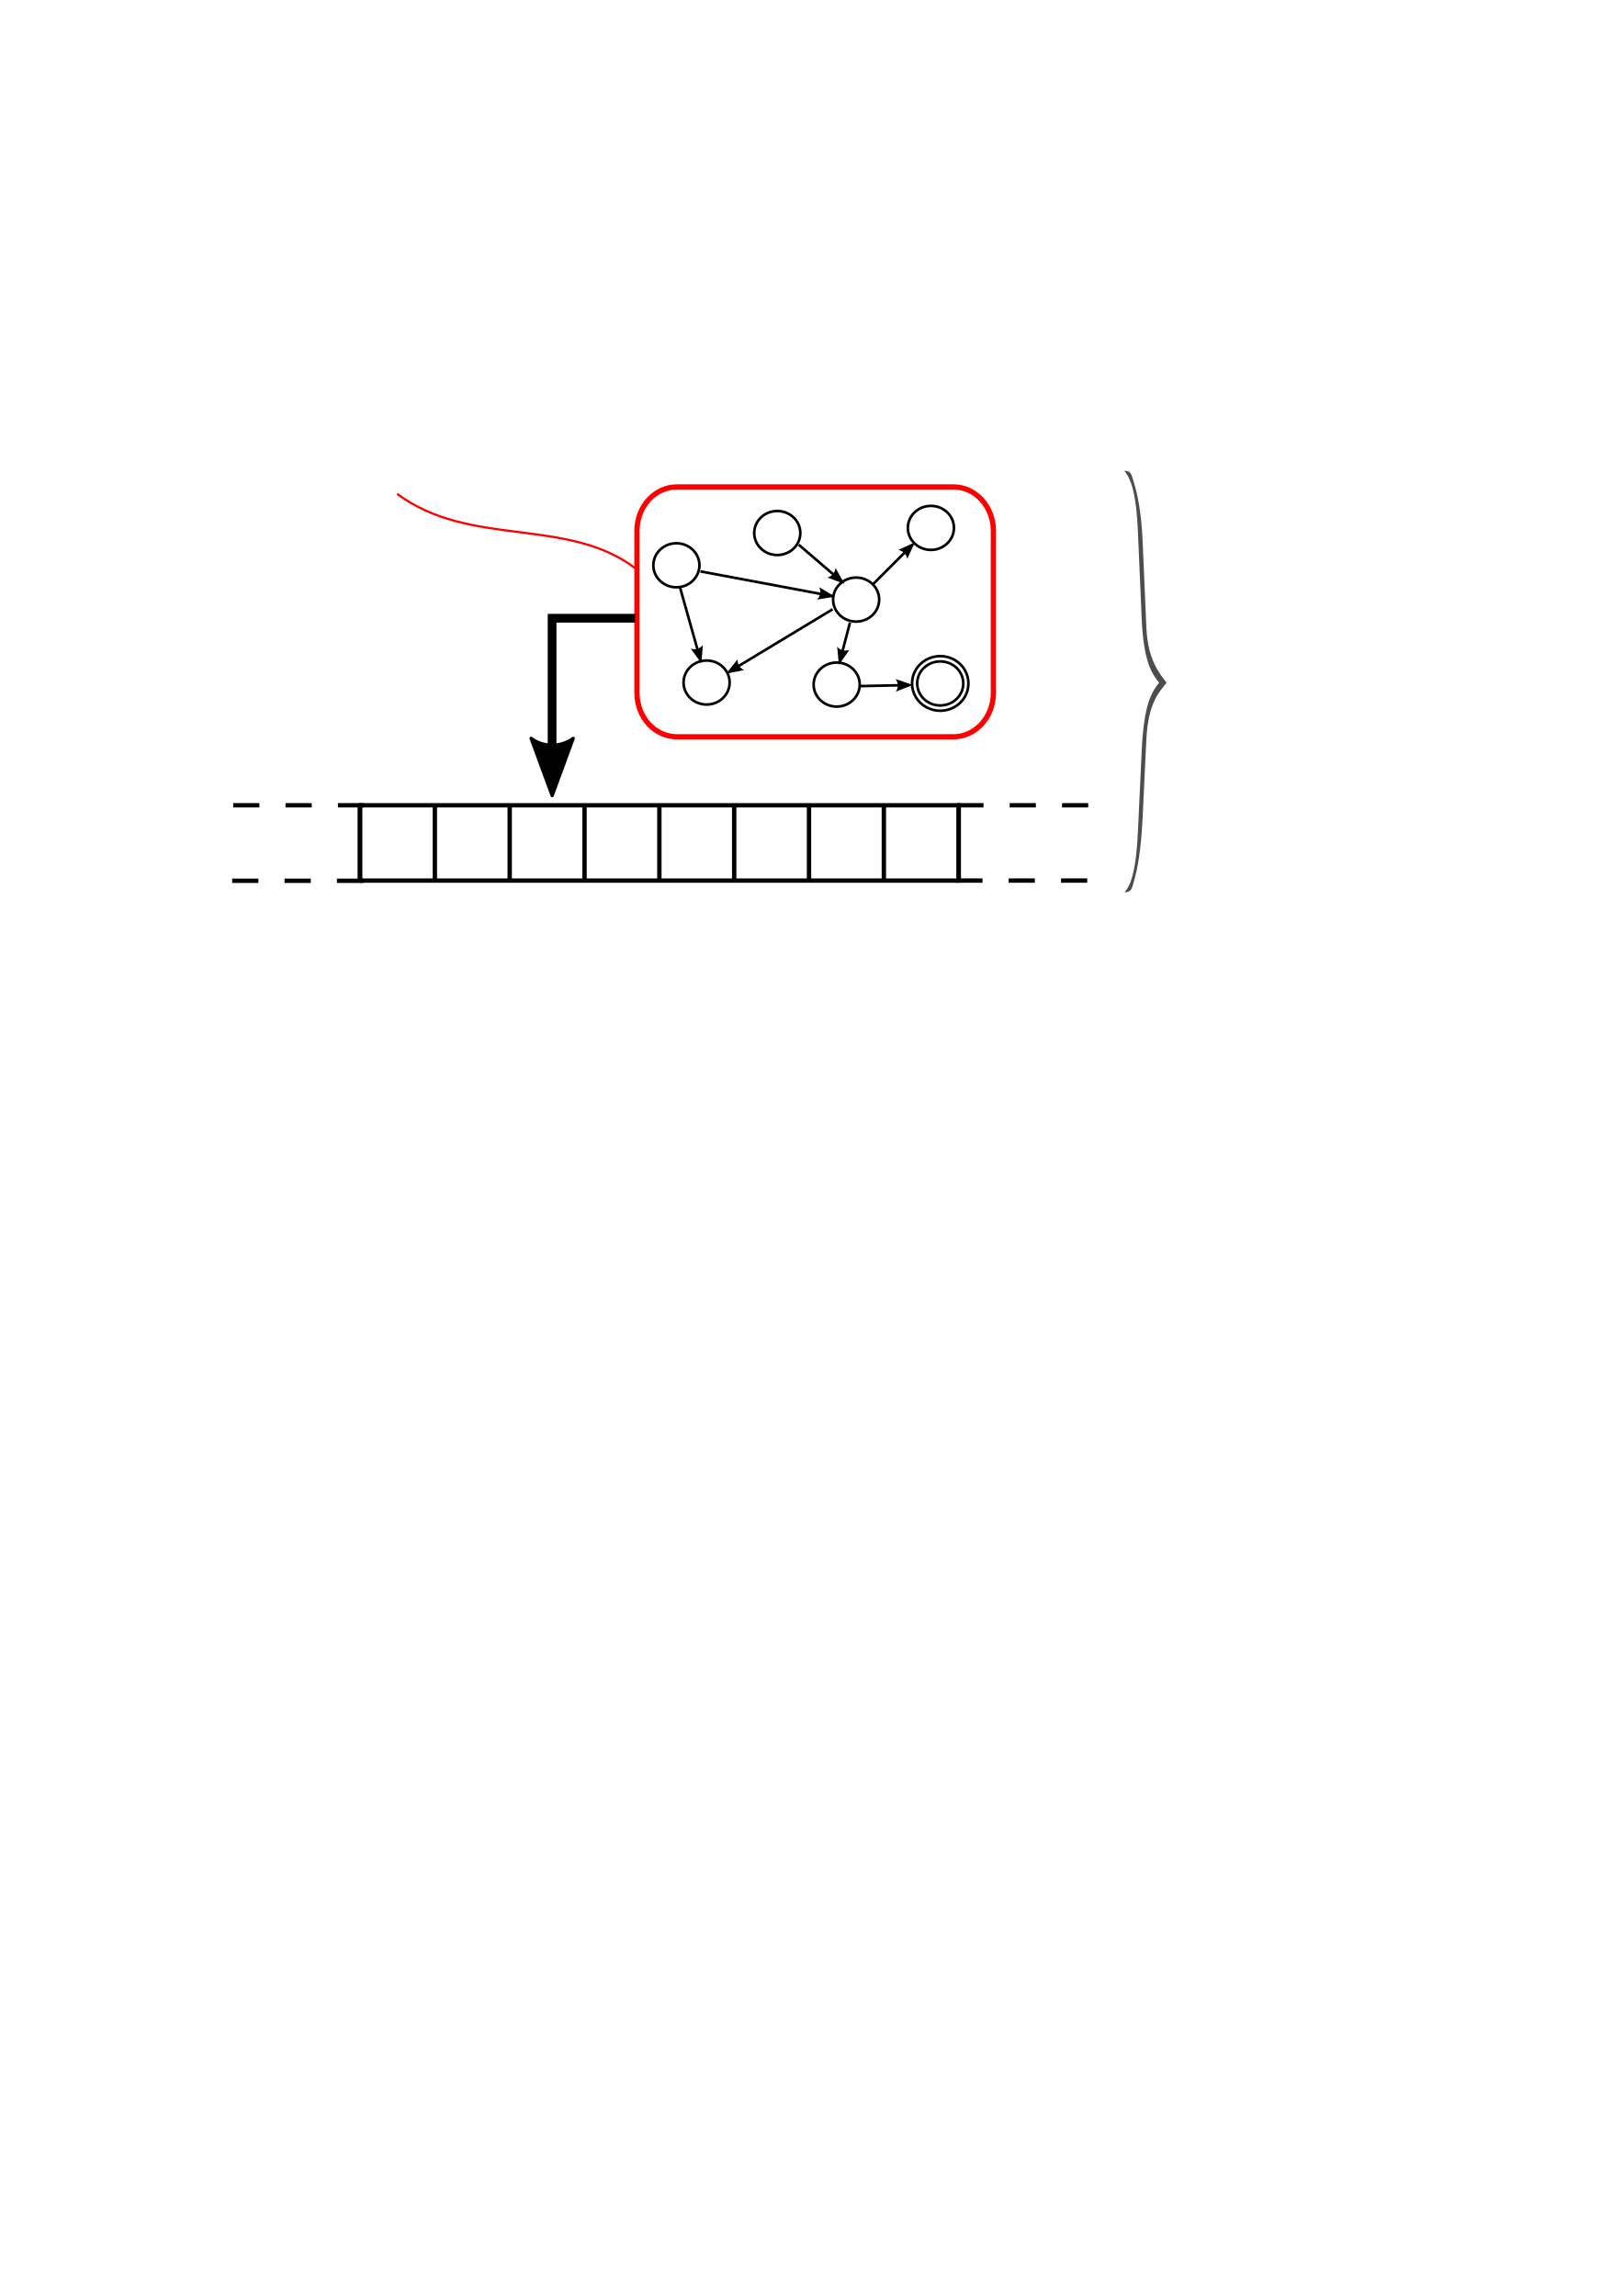
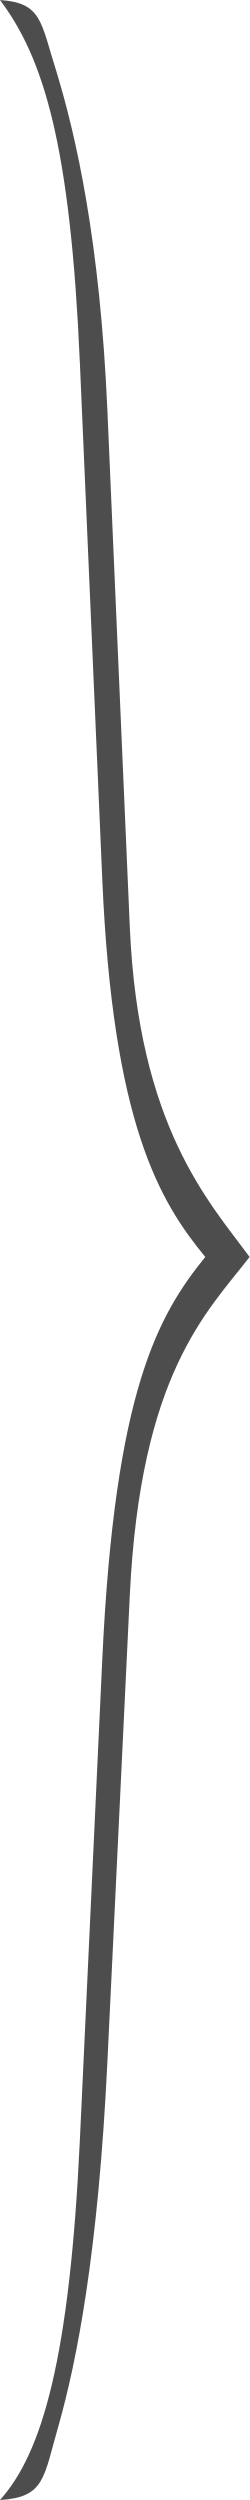
- <svg xmlns="http://www.w3.org/2000/svg" width="744.094" height="1052.362" id="svg2" version="1.1">
+ <svg xmlns="http://www.w3.org/2000/svg" width="19.3" height="193.3" id="svg2" version="1.1">
  <defs id="defs4">
-     <marker style="overflow:visible;" id="Arrow2Send" refX="0.0" refY="0.0" orient="auto">
-       <path transform="scale(0.3) rotate(180) translate(-2.3,0)" d="M 8.719,4.034 L -2.207,0.016 L 8.719,-4.002 C 6.973,-1.63 6.983,1.616 8.719,4.034 z " style="fill-rule:evenodd;stroke-width:0.625;stroke-linejoin:round;" id="path3909" />
+     <marker style="overflow:visible" id="Arrow2Send" refX="0" refY="0" orient="auto">
+       <path transform="matrix(-0.3,0,0,-0.3,0.69,0)" d="M 8.719,4.034 -2.207,0.016 8.719,-4.002 c -1.745,2.372 -1.735,5.617 -6e-7,8.035 z" style="fill-rule:evenodd;stroke-width:0.625;stroke-linejoin:round" id="path3909" />
    </marker>
-     <marker style="overflow:visible;" id="Arrow1Lend" refX="0.0" refY="0.0" orient="auto">
-       <path transform="scale(0.8) rotate(180) translate(12.5,0)" style="fill-rule:evenodd;stroke:#000000;stroke-width:1.0pt;" d="M 0.0,0.0 L 5.0,-5.0 L -12.5,0.0 L 5.0,5.0 L 0.0,0.0 z " id="path3879" />
+     <marker style="overflow:visible" id="Arrow1Lend" refX="0" refY="0" orient="auto">
+       <path transform="matrix(-0.8,0,0,-0.8,-10,0)" style="fill-rule:evenodd;stroke:#000000;stroke-width:1pt" d="M 0,0 5,-5 -12.5,0 5,5 0,0 z" id="path3879" />
    </marker>
-     <marker style="overflow:visible;" id="Arrow2Lend" refX="0.0" refY="0.0" orient="auto">
-       <path transform="scale(1.1) rotate(180) translate(1,0)" d="M 8.719,4.034 L -2.207,0.016 L 8.719,-4.002 C 6.973,-1.63 6.983,1.616 8.719,4.034 z " style="fill-rule:evenodd;stroke-width:0.625;stroke-linejoin:round;" id="path3897" />
+     <marker style="overflow:visible" id="Arrow2Lend" refX="0" refY="0" orient="auto">
+       <path transform="matrix(-1.1,0,0,-1.1,-1.1,0)" d="M 8.719,4.034 -2.207,0.016 8.719,-4.002 c -1.745,2.372 -1.735,5.617 -6e-7,8.035 z" style="fill-rule:evenodd;stroke-width:0.625;stroke-linejoin:round" id="path3897" />
    </marker>
-     <marker style="overflow:visible;" id="Arrow2Mend" refX="0.0" refY="0.0" orient="auto">
-       <path transform="scale(0.6) rotate(180) translate(0,0)" d="M 8.719,4.034 L -2.207,0.016 L 8.719,-4.002 C 6.973,-1.63 6.983,1.616 8.719,4.034 z " style="fill-rule:evenodd;stroke-width:0.625;stroke-linejoin:round;" id="path3903" />
+     <marker style="overflow:visible" id="Arrow2Mend" refX="0" refY="0" orient="auto">
+       <path transform="scale(-0.6,-0.6)" d="M 8.719,4.034 -2.207,0.016 8.719,-4.002 c -1.745,2.372 -1.735,5.617 -6e-7,8.035 z" style="fill-rule:evenodd;stroke-width:0.625;stroke-linejoin:round" id="path3903" />
    </marker>
-     <marker style="overflow:visible;" id="Arrow1Mend" refX="0.0" refY="0.0" orient="auto">
-       <path transform="scale(0.4) rotate(180) translate(10,0)" style="fill-rule:evenodd;stroke:#000000;stroke-width:1.0pt;" d="M 0.0,0.0 L 5.0,-5.0 L -12.5,0.0 L 5.0,5.0 L 0.0,0.0 z " id="path3885" />
+     <marker style="overflow:visible" id="Arrow1Mend" refX="0" refY="0" orient="auto">
+       <path transform="matrix(-0.4,0,0,-0.4,-4,0)" style="fill-rule:evenodd;stroke:#000000;stroke-width:1pt" d="M 0,0 5,-5 -12.5,0 5,5 0,0 z" id="path3885" />
    </marker>
    <marker style="overflow:visible" id="Arrow2Lend-2" refX="0" refY="0" orient="auto">
      <path transform="matrix(-1.1,0,0,-1.1,-1.1,0)" d="M 8.719,4.034 -2.207,0.016 8.719,-4.002 c -1.745,2.372 -1.735,5.617 -6e-7,8.035 z" style="fill-rule:evenodd;stroke-width:0.625;stroke-linejoin:round" id="path3897-9" />
    </marker>
    <marker style="overflow:visible" id="Arrow2Lend-1" refX="0" refY="0" orient="auto">
      <path transform="matrix(-1.1,0,0,-1.1,-1.1,0)" d="M 8.719,4.034 -2.207,0.016 8.719,-4.002 c -1.745,2.372 -1.735,5.617 -6e-7,8.035 z" style="fill-rule:evenodd;stroke-width:0.625;stroke-linejoin:round" id="path3897-94" />
    </marker>
    <marker style="overflow:visible" id="Arrow2Lend-8" refX="0" refY="0" orient="auto">
      <path transform="matrix(-1.1,0,0,-1.1,-1.1,0)" d="M 8.719,4.034 -2.207,0.016 8.719,-4.002 c -1.745,2.372 -1.735,5.617 -6e-7,8.035 z" style="fill-rule:evenodd;stroke-width:0.625;stroke-linejoin:round" id="path3897-4" />
    </marker>
    <marker style="overflow:visible" id="Arrow2Lend-0" refX="0" refY="0" orient="auto">
      <path transform="matrix(-1.1,0,0,-1.1,-1.1,0)" d="M 8.719,4.034 -2.207,0.016 8.719,-4.002 c -1.745,2.372 -1.735,5.617 -6e-7,8.035 z" style="fill-rule:evenodd;stroke-width:0.625;stroke-linejoin:round" id="path3897-3" />
    </marker>
    <marker style="overflow:visible" id="Arrow2Lend-10" refX="0" refY="0" orient="auto">
      <path transform="matrix(-1.1,0,0,-1.1,-1.1,0)" d="M 8.719,4.034 -2.207,0.016 8.719,-4.002 c -1.745,2.372 -1.735,5.617 -6e-7,8.035 z" style="fill-rule:evenodd;stroke-width:0.625;stroke-linejoin:round" id="path3897-6" />
    </marker>
    <marker style="overflow:visible" id="Arrow2Lend-06" refX="0" refY="0" orient="auto">
      <path transform="matrix(-1.1,0,0,-1.1,-1.1,0)" d="M 8.719,4.034 -2.207,0.016 8.719,-4.002 c -1.745,2.372 -1.735,5.617 -6e-7,8.035 z" style="fill-rule:evenodd;stroke-width:0.625;stroke-linejoin:round" id="path3897-1" />
    </marker>
    <marker style="overflow:visible" id="Arrow2Lend-4" refX="0" refY="0" orient="auto">
      <path transform="matrix(-1.1,0,0,-1.1,-1.1,0)" d="M 8.719,4.034 -2.207,0.016 8.719,-4.002 c -1.745,2.372 -1.735,5.617 -6e-7,8.035 z" style="fill-rule:evenodd;stroke-width:0.625;stroke-linejoin:round" id="path3897-7" />
    </marker>
-     <marker style="overflow:visible;" id="Arrow2MendS" refX="0.0" refY="0.0" orient="auto">
-       <path transform="scale(0.6) rotate(180) translate(0,0)" d="M 8.719,4.034 L -2.207,0.016 L 8.719,-4.002 C 6.973,-1.63 6.983,1.616 8.719,4.034 z " style="stroke-linejoin:round;stroke:#0000ff;stroke-width:0.625;fill:#0000ff;fill-rule:evenodd" id="path7051" />
+     <marker style="overflow:visible" id="Arrow2MendS" refX="0" refY="0" orient="auto">
+       <path transform="scale(-0.6,-0.6)" d="M 8.719,4.034 -2.207,0.016 8.719,-4.002 c -1.745,2.372 -1.735,5.617 -6e-7,8.035 z" style="fill:#0000ff;fill-rule:evenodd;stroke:#0000ff;stroke-width:0.625;stroke-linejoin:round" id="path7051" />
    </marker>
-     <marker style="overflow:visible;" id="Arrow2MendSG" refX="0.0" refY="0.0" orient="auto">
-       <path transform="scale(0.6) rotate(180) translate(0,0)" d="M 8.719,4.034 L -2.207,0.016 L 8.719,-4.002 C 6.973,-1.63 6.983,1.616 8.719,4.034 z " style="stroke-linejoin:round;fill-rule:evenodd;stroke:#ff0000;stroke-width:0.625;fill:#ff0000" id="path7329" />
+     <marker style="overflow:visible" id="Arrow2MendSG" refX="0" refY="0" orient="auto">
+       <path transform="scale(-0.6,-0.6)" d="M 8.719,4.034 -2.207,0.016 8.719,-4.002 c -1.745,2.372 -1.735,5.617 -6e-7,8.035 z" style="fill:#ff0000;fill-rule:evenodd;stroke:#ff0000;stroke-width:0.625;stroke-linejoin:round" id="path7329" />
    </marker>
-     <marker style="overflow:visible;" id="Arrow2MendSGT" refX="0.0" refY="0.0" orient="auto">
-       <path transform="scale(0.6) rotate(180) translate(0,0)" d="M 8.719,4.034 L -2.207,0.016 L 8.719,-4.002 C 6.973,-1.63 6.983,1.616 8.719,4.034 z " style="stroke-linejoin:round;stroke:#000000;stroke-width:0.625;fill:#000000;fill-rule:evenodd" id="path4633" />
+     <marker style="overflow:visible" id="Arrow2MendSGT" refX="0" refY="0" orient="auto">
+       <path transform="scale(-0.6,-0.6)" d="M 8.719,4.034 -2.207,0.016 8.719,-4.002 c -1.745,2.372 -1.735,5.617 -6e-7,8.035 z" style="fill:#000000;fill-rule:evenodd;stroke:#000000;stroke-width:0.625;stroke-linejoin:round" id="path4633" />
    </marker>
  </defs>
-   <g id="layer1">
+   <g id="layer1" transform="translate(-515.3023,-215.7285)">
    <rect ry="20.102" rx="18.3" y="223.185" x="291.896" height="114.525" width="163.339" id="rect2985" style="fill:none;stroke:#ff0000;stroke-width:2.4;stroke-linecap:round;stroke-linejoin:round;stroke-miterlimit:4;stroke-opacity:1;stroke-dasharray:none;stroke-dashoffset:0" />
-     <path transform="matrix(0.6,0,0,0.6,122.9247,123.5594)" d="m 329.338,225.887 a 17.601,16.819 0 1 1 -35.202,0 17.601,16.819 0 1 1 35.202,0 z" id="path3755" style="fill:none;stroke:#000000;stroke-width:2;stroke-linecap:round;stroke-linejoin:round;stroke-miterlimit:4;stroke-opacity:1;stroke-dasharray:none;stroke-dashoffset:0" />
+     <path transform="matrix(0.6,0,0,0.6,122.9247,123.5594)" d="m 329.338,225.887 c 0,9.289 -7.88,16.819 -17.601,16.819 -9.721,0 -17.601,-7.53 -17.601,-16.819 0,-9.289 7.88,-16.819 17.601,-16.819 9.721,0 17.601,7.53 17.601,16.819 z" id="path3755" style="fill:none;stroke:#000000;stroke-width:2;stroke-linecap:round;stroke-linejoin:round;stroke-miterlimit:4;stroke-opacity:1;stroke-dasharray:none;stroke-dashoffset:0" />
    <flowRoot transform="matrix(0.6,0,0,0.6,220.0834,64.88865)" style="font-size:20px;font-style:normal;font-variant:normal;font-weight:normal;font-stretch:normal;text-align:center;line-height:125%;letter-spacing:0px;word-spacing:0px;writing-mode:lr-tb;text-anchor:middle;fill:#000000;fill-opacity:1;stroke:none;font-family:Arial;-inkscape-font-specification:Arial" id="flowRoot3757" xml:space="preserve">
      <flowRegion id="flowRegion3759">
        <rect y="310.764" x="125.164" height="44.59" width="50.848" id="rect3761" />
      </flowRegion>
      <flowPara id="flowPara3763">S1</flowPara>
    </flowRoot>
-     <path d="m 329.338,225.887 a 17.601,16.819 0 1 1 -35.202,0 17.601,16.819 0 1 1 35.202,0 z" id="path3755-3" style="fill:none;stroke:#000000;stroke-width:2;stroke-linecap:round;stroke-linejoin:round;stroke-miterlimit:4;stroke-opacity:1;stroke-dasharray:none;stroke-dashoffset:0" transform="matrix(0.6,0,0,0.6,169.1572,108.7744)" />
+     <path d="m 329.338,225.887 c 0,9.289 -7.88,16.819 -17.601,16.819 -9.721,0 -17.601,-7.53 -17.601,-16.819 0,-9.289 7.88,-16.819 17.601,-16.819 9.721,0 17.601,7.53 17.601,16.819 z" id="path3755-3" style="fill:none;stroke:#000000;stroke-width:2;stroke-linecap:round;stroke-linejoin:round;stroke-miterlimit:4;stroke-opacity:1;stroke-dasharray:none;stroke-dashoffset:0" transform="matrix(0.6,0,0,0.6,169.1572,108.7744)" />
    <flowRoot transform="matrix(0.6,0,0,0.6,265.8466,50.10362)" style="font-size:20px;font-style:normal;font-variant:normal;font-weight:normal;font-stretch:normal;text-align:center;line-height:125%;letter-spacing:0px;word-spacing:0px;writing-mode:lr-tb;text-anchor:middle;fill:#000000;fill-opacity:1;stroke:none;font-family:Arial;-inkscape-font-specification:Arial" id="flowRoot3757-6" xml:space="preserve">
      <flowRegion id="flowRegion3759-7">
        <rect y="310.764" x="125.164" height="44.59" width="50.848" id="rect3761-5" />
      </flowRegion>
      <flowPara id="flowPara3763-3">S2</flowPara>
    </flowRoot>
-     <path d="m 329.338,225.887 a 17.601,16.819 0 1 1 -35.202,0 17.601,16.819 0 1 1 35.202,0 z" id="path3755-5" style="fill:none;stroke:#000000;stroke-width:2;stroke-linecap:round;stroke-linejoin:round;stroke-miterlimit:4;stroke-opacity:1;stroke-dasharray:none;stroke-dashoffset:0" transform="matrix(0.6,0,0,0.6,136.771,177.3018)" />
+     <path d="m 329.338,225.887 c 0,9.289 -7.88,16.819 -17.601,16.819 -9.721,0 -17.601,-7.53 -17.601,-16.819 0,-9.289 7.88,-16.819 17.601,-16.819 9.721,0 17.601,7.53 17.601,16.819 z" id="path3755-5" style="fill:none;stroke:#000000;stroke-width:2;stroke-linecap:round;stroke-linejoin:round;stroke-miterlimit:4;stroke-opacity:1;stroke-dasharray:none;stroke-dashoffset:0" transform="matrix(0.6,0,0,0.6,136.771,177.3018)" />
    <flowRoot transform="matrix(0.6,0,0,0.6,233.4604,118.6311)" style="font-size:20px;font-style:normal;font-variant:normal;font-weight:normal;font-stretch:normal;text-align:center;line-height:125%;letter-spacing:0px;word-spacing:0px;writing-mode:lr-tb;text-anchor:middle;fill:#000000;fill-opacity:1;stroke:none;font-family:Arial;-inkscape-font-specification:Arial" id="flowRoot3757-62" xml:space="preserve">
      <flowRegion id="flowRegion3759-9">
        <rect y="310.764" x="125.164" height="44.59" width="50.848" id="rect3761-1" />
      </flowRegion>
      <flowPara id="flowPara3763-2">S4</flowPara>
    </flowRoot>
-     <path d="m 329.338,225.887 a 17.601,16.819 0 1 1 -35.202,0 17.601,16.819 0 1 1 35.202,0 z" id="path3755-7" style="fill:none;stroke:#000000;stroke-width:2;stroke-linecap:round;stroke-linejoin:round;stroke-miterlimit:4;stroke-opacity:1;stroke-dasharray:none;stroke-dashoffset:0" transform="matrix(0.6,0,0,0.6,196.3804,178.2405)" />
+     <path d="m 329.338,225.887 c 0,9.289 -7.88,16.819 -17.601,16.819 -9.721,0 -17.601,-7.53 -17.601,-16.819 0,-9.289 7.88,-16.819 17.601,-16.819 9.721,0 17.601,7.53 17.601,16.819 z" id="path3755-7" style="fill:none;stroke:#000000;stroke-width:2;stroke-linecap:round;stroke-linejoin:round;stroke-miterlimit:4;stroke-opacity:1;stroke-dasharray:none;stroke-dashoffset:0" transform="matrix(0.6,0,0,0.6,196.3804,178.2405)" />
    <flowRoot transform="matrix(0.6,0,0,0.6,293.0698,119.5698)" style="font-size:20px;font-style:normal;font-variant:normal;font-weight:normal;font-stretch:normal;text-align:center;line-height:125%;letter-spacing:0px;word-spacing:0px;writing-mode:lr-tb;text-anchor:middle;fill:#000000;fill-opacity:1;stroke:none;font-family:Arial;-inkscape-font-specification:Arial" id="flowRoot3757-0" xml:space="preserve">
      <flowRegion id="flowRegion3759-93">
        <rect y="310.764" x="125.164" height="44.59" width="50.848" id="rect3761-6" />
      </flowRegion>
      <flowPara id="flowPara3763-0">S5</flowPara>
    </flowRoot>
-     <path d="m 329.338,225.887 a 17.601,16.819 0 1 1 -35.202,0 17.601,16.819 0 1 1 35.202,0 z" id="path3755-6" style="fill:none;stroke:#000000;stroke-width:2;stroke-linecap:round;stroke-linejoin:round;stroke-miterlimit:4;stroke-opacity:1;stroke-dasharray:none;stroke-dashoffset:0" transform="matrix(0.6,0,0,0.6,205.2984,139.2832)" />
+     <path d="m 329.338,225.887 c 0,9.289 -7.88,16.819 -17.601,16.819 -9.721,0 -17.601,-7.53 -17.601,-16.819 0,-9.289 7.88,-16.819 17.601,-16.819 9.721,0 17.601,7.53 17.601,16.819 z" id="path3755-6" style="fill:none;stroke:#000000;stroke-width:2;stroke-linecap:round;stroke-linejoin:round;stroke-miterlimit:4;stroke-opacity:1;stroke-dasharray:none;stroke-dashoffset:0" transform="matrix(0.6,0,0,0.6,205.2984,139.2832)" />
    <flowRoot transform="matrix(0.6,0,0,0.6,301.9878,80.61241)" style="font-size:20px;font-style:normal;font-variant:normal;font-weight:normal;font-stretch:normal;text-align:center;line-height:125%;letter-spacing:0px;word-spacing:0px;writing-mode:lr-tb;text-anchor:middle;fill:#000000;fill-opacity:1;stroke:none;font-family:Arial;-inkscape-font-specification:Arial" id="flowRoot3757-2" xml:space="preserve">
      <flowRegion id="flowRegion3759-6">
        <rect y="310.764" x="125.164" height="44.59" width="50.848" id="rect3761-18" />
      </flowRegion>
      <flowPara id="flowPara3763-7">S3</flowPara>
    </flowRoot>
-     <path d="m 329.338,225.887 a 17.601,16.819 0 1 1 -35.202,0 17.601,16.819 0 1 1 35.202,0 z" id="path3755-9" style="fill:none;stroke:#000000;stroke-width:2;stroke-linecap:round;stroke-linejoin:round;stroke-miterlimit:4;stroke-opacity:1;stroke-dasharray:none;stroke-dashoffset:0" transform="matrix(0.6,0,0,0.6,239.5621,106.4275)" />
+     <path d="m 329.338,225.887 c 0,9.289 -7.88,16.819 -17.601,16.819 -9.721,0 -17.601,-7.53 -17.601,-16.819 0,-9.289 7.88,-16.819 17.601,-16.819 9.721,0 17.601,7.53 17.601,16.819 z" id="path3755-9" style="fill:none;stroke:#000000;stroke-width:2;stroke-linecap:round;stroke-linejoin:round;stroke-miterlimit:4;stroke-opacity:1;stroke-dasharray:none;stroke-dashoffset:0" transform="matrix(0.6,0,0,0.6,239.5621,106.4275)" />
    <flowRoot transform="matrix(0.6,0,0,0.6,336.7209,47.75679)" style="font-size:20px;font-style:normal;font-variant:normal;font-weight:normal;font-stretch:normal;text-align:center;line-height:125%;letter-spacing:0px;word-spacing:0px;writing-mode:lr-tb;text-anchor:middle;fill:#000000;fill-opacity:1;stroke:none;font-family:Arial;-inkscape-font-specification:Arial" id="flowRoot3757-20" xml:space="preserve">
      <flowRegion id="flowRegion3759-2">
        <rect y="310.764" x="125.164" height="44.59" width="50.848" id="rect3761-3" />
      </flowRegion>
      <flowPara id="flowPara3763-75">S6</flowPara>
    </flowRoot>
-     <path d="m 329.338,225.887 a 17.601,16.819 0 1 1 -35.202,0 17.601,16.819 0 1 1 35.202,0 z" id="path3755-92" style="fill:none;stroke:#000000;stroke-width:2;stroke-linecap:round;stroke-linejoin:round;stroke-miterlimit:4;stroke-opacity:1;stroke-dasharray:none;stroke-dashoffset:0" transform="matrix(0.6,0,0,0.6,243.8396,177.718)" />
+     <path d="m 329.338,225.887 c 0,9.289 -7.88,16.819 -17.601,16.819 -9.721,0 -17.601,-7.53 -17.601,-16.819 0,-9.289 7.88,-16.819 17.601,-16.819 9.721,0 17.601,7.53 17.601,16.819 z" id="path3755-92" style="fill:none;stroke:#000000;stroke-width:2;stroke-linecap:round;stroke-linejoin:round;stroke-miterlimit:4;stroke-opacity:1;stroke-dasharray:none;stroke-dashoffset:0" transform="matrix(0.6,0,0,0.6,243.8396,177.718)" />
    <flowRoot transform="matrix(0.6,0,0,0.6,340.529,119.0472)" style="font-size:20px;font-style:normal;font-variant:normal;font-weight:normal;font-stretch:normal;text-align:center;line-height:125%;letter-spacing:0px;word-spacing:0px;writing-mode:lr-tb;text-anchor:middle;fill:#000000;fill-opacity:1;stroke:none;font-family:Arial;-inkscape-font-specification:Arial" id="flowRoot3757-28" xml:space="preserve">
      <flowRegion id="flowRegion3759-97">
        <rect y="310.764" x="125.164" height="44.59" width="50.848" id="rect3761-36" />
      </flowRegion>
      <flowPara id="flowPara3763-1">S7</flowPara>
    </flowRoot>
    <path id="path3870" d="m 311.61,269.183 9.387,33.325" style="fill:none;stroke:#000000;stroke-width:1.2;stroke-linecap:butt;stroke-linejoin:miter;stroke-miterlimit:4;stroke-opacity:1;stroke-dasharray:none;marker-end:url(#Arrow2Mend)" />
    <path id="path3870-3" d="m 320.999,261.899 60.079,11.265" style="fill:none;stroke:#000000;stroke-width:1.2;stroke-linecap:butt;stroke-linejoin:miter;stroke-miterlimit:4;stroke-opacity:1;stroke-dasharray:none;marker-end:url(#Arrow2Mend)" />
    <path id="path3870-7" d="m 389.527,285.368 -4.694,17.836" style="fill:none;stroke:#000000;stroke-width:1.2;stroke-linecap:butt;stroke-linejoin:miter;stroke-miterlimit:4;stroke-opacity:1;stroke-dasharray:none;marker-end:url(#Arrow2Mend)" />
    <path id="path3870-5" d="m 366.059,249.696 19.713,16.897" style="fill:none;stroke:#000000;stroke-width:1.2;stroke-linecap:butt;stroke-linejoin:miter;stroke-miterlimit:4;stroke-opacity:1;stroke-dasharray:none;marker-end:url(#Arrow2Mend)" />
    <path id="path3870-6" d="m 381.548,279.266 -47.406,28.631" style="fill:none;stroke:#000000;stroke-width:1.2;stroke-linecap:butt;stroke-linejoin:miter;stroke-miterlimit:4;stroke-opacity:1;stroke-dasharray:none;marker-end:url(#Arrow2Mend)" />
    <path id="path3870-32" d="m 394.221,314.468 22.53,-0.469" style="fill:none;stroke:#000000;stroke-width:1.2;stroke-linecap:butt;stroke-linejoin:miter;stroke-miterlimit:4;stroke-opacity:1;stroke-dasharray:none;marker-end:url(#Arrow2Mend)" />
    <path id="path3870-65" d="m 400.322,267.532 17.836,-17.836" style="fill:none;stroke:#000000;stroke-width:1.2;stroke-linecap:butt;stroke-linejoin:miter;stroke-miterlimit:4;stroke-opacity:1;stroke-dasharray:none;marker-end:url(#Arrow2Mend)" />
-     <path d="m 333.25,225.887 a 21.513,20.73 0 1 1 -43.025,0 21.513,20.73 0 1 1 43.025,0 z" id="path3755-92-6" style="fill:none;stroke:#000000;stroke-width:2;stroke-linecap:round;stroke-linejoin:round;stroke-miterlimit:4;stroke-opacity:1;stroke-dasharray:none;stroke-dashoffset:0" transform="matrix(0.6,0,0,0.6,243.8396,177.718)" />
+     <path d="m 333.25,225.887 c 0,11.449 -9.632,20.73 -21.513,20.73 -11.881,0 -21.513,-9.281 -21.513,-20.73 0,-11.449 9.632,-20.73 21.513,-20.73 11.881,0 21.513,9.281 21.513,20.73 z" id="path3755-92-6" style="fill:none;stroke:#000000;stroke-width:2;stroke-linecap:round;stroke-linejoin:round;stroke-miterlimit:4;stroke-opacity:1;stroke-dasharray:none;stroke-dashoffset:0" transform="matrix(0.6,0,0,0.6,243.8396,177.718)" />
    <rect ry="0" rx="0" y="369.095" x="164.95" height="34.511" width="274.408" id="rect4798" style="fill:none;stroke:#000000;stroke-width:2;stroke-linecap:round;stroke-linejoin:round;stroke-miterlimit:4;stroke-opacity:1;stroke-dasharray:none;stroke-dashoffset:0" />
    <path id="path4800" d="m 164.992,369.998 0,33.416" style="fill:none;stroke:#000000;stroke-width:2;stroke-linecap:butt;stroke-linejoin:miter;stroke-miterlimit:4;stroke-opacity:1;stroke-dasharray:none;stroke-dashoffset:0" />
    <path id="path4800-9" d="m 199.285,368.916 0,34.498" style="fill:none;stroke:#000000;stroke-width:2;stroke-linecap:butt;stroke-linejoin:miter;stroke-miterlimit:4;stroke-opacity:1;stroke-dasharray:none;stroke-dashoffset:0" />
    <path id="path4800-3" d="m 233.578,368.916 0,34.498" style="fill:none;stroke:#000000;stroke-width:2;stroke-linecap:butt;stroke-linejoin:miter;stroke-miterlimit:4;stroke-opacity:1;stroke-dasharray:none;stroke-dashoffset:0" />
    <path id="path4800-7" d="m 267.871,368.916 0,34.498" style="fill:none;stroke:#000000;stroke-width:2;stroke-linecap:butt;stroke-linejoin:miter;stroke-miterlimit:4;stroke-opacity:1;stroke-dasharray:none;stroke-dashoffset:0" />
    <path id="path4800-4" d="m 302.164,368.916 0,34.498" style="fill:none;stroke:#000000;stroke-width:2;stroke-linecap:butt;stroke-linejoin:miter;stroke-miterlimit:4;stroke-opacity:1;stroke-dasharray:none;stroke-dashoffset:0" />
    <path id="path4800-5" d="m 336.457,368.916 0,34.498" style="fill:none;stroke:#000000;stroke-width:2;stroke-linecap:butt;stroke-linejoin:miter;stroke-miterlimit:4;stroke-opacity:1;stroke-dasharray:none;stroke-dashoffset:0" />
    <path id="path4800-2" d="m 370.75,368.916 0,34.498" style="fill:none;stroke:#000000;stroke-width:2;stroke-linecap:butt;stroke-linejoin:miter;stroke-miterlimit:4;stroke-opacity:1;stroke-dasharray:none;stroke-dashoffset:0" />
    <path id="path4800-54" d="m 405.043,368.916 0,34.498" style="fill:none;stroke:#000000;stroke-width:2;stroke-linecap:butt;stroke-linejoin:miter;stroke-miterlimit:4;stroke-opacity:1;stroke-dasharray:none;stroke-dashoffset:0" />
    <path id="path4800-74" d="m 439.336,369.266 0,34.148" style="fill:none;stroke:#000000;stroke-width:2;stroke-linecap:butt;stroke-linejoin:miter;stroke-miterlimit:4;stroke-opacity:1;stroke-dasharray:none;stroke-dashoffset:0" />
    <flowRoot style="font-size:20px;font-style:normal;font-variant:normal;font-weight:normal;font-stretch:normal;text-align:center;line-height:125%;letter-spacing:0px;word-spacing:0px;writing-mode:lr-tb;text-anchor:middle;fill:#000000;fill-opacity:1;stroke:none;font-family:Arial;-inkscape-font-specification:Arial" id="flowRoot4880-0" xml:space="preserve" transform="matrix(1.05,0,0,1.05,88.63606,-12.8447)">
      <flowRegion id="flowRegion4882-7">
        <rect y="367.088" x="139.245" height="33.638" width="27.38" id="rect4884-8" />
      </flowRegion>
      <flowPara id="flowPara4886-6">1 </flowPara>
    </flowRoot>
    <flowRoot style="font-size:20px;font-style:normal;font-variant:normal;font-weight:normal;font-stretch:normal;text-align:center;line-height:125%;letter-spacing:0px;word-spacing:0px;writing-mode:lr-tb;text-anchor:middle;fill:#000000;fill-opacity:1;stroke:none;font-family:Arial;-inkscape-font-specification:Arial" id="flowRoot4880-8" xml:space="preserve" transform="matrix(1.05,0,0,1.05,122.6541,-12.8447)">
      <flowRegion id="flowRegion4882-8">
        <rect y="367.088" x="139.245" height="33.638" width="27.38" id="rect4884-4" />
      </flowRegion>
      <flowPara id="flowPara4886-3">1 </flowPara>
    </flowRoot>
    <flowRoot style="font-size:20px;font-style:normal;font-variant:normal;font-weight:normal;font-stretch:normal;text-align:center;line-height:125%;letter-spacing:0px;word-spacing:0px;writing-mode:lr-tb;text-anchor:middle;fill:#000000;fill-opacity:1;stroke:none;font-family:Arial;-inkscape-font-specification:Arial" id="flowRoot4880-1" xml:space="preserve" transform="matrix(1.05,0,0,1.05,258.7262,-12.8447)">
      <flowRegion id="flowRegion4882-4">
        <rect y="367.088" x="139.245" height="33.638" width="27.38" id="rect4884-9" />
      </flowRegion>
      <flowPara id="flowPara4886-2">1 </flowPara>
    </flowRoot>
    <flowRoot style="font-size:20px;font-style:normal;font-variant:normal;font-weight:normal;font-stretch:normal;text-align:center;line-height:125%;letter-spacing:0px;word-spacing:0px;writing-mode:lr-tb;text-anchor:middle;fill:#000000;fill-opacity:1;stroke:none;font-family:Arial;-inkscape-font-specification:Arial" id="flowRoot4880-06" xml:space="preserve" transform="matrix(1.05,0,0,1.05,21.81506,-12.97288)">
      <flowRegion id="flowRegion4882-89">
        <rect y="367.088" x="139.245" height="33.638" width="27.38" id="rect4884-2" />
      </flowRegion>
      <flowPara id="flowPara4886-66">0</flowPara>
    </flowRoot>
    <flowRoot style="font-size:20px;font-style:normal;font-variant:normal;font-weight:normal;font-stretch:normal;text-align:center;line-height:125%;letter-spacing:0px;word-spacing:0px;writing-mode:lr-tb;text-anchor:middle;fill:#000000;fill-opacity:1;stroke:none;font-family:Arial;-inkscape-font-specification:Arial" id="flowRoot4880-06-4" xml:space="preserve" transform="matrix(1.05,0,0,1.05,55.83309,-12.97288)">
      <flowRegion id="flowRegion4882-89-8">
        <rect y="367.088" x="139.245" height="33.638" width="27.38" id="rect4884-2-7" />
      </flowRegion>
      <flowPara id="flowPara4886-66-1">0</flowPara>
    </flowRoot>
    <flowRoot style="font-size:20px;font-style:normal;font-variant:normal;font-weight:normal;font-stretch:normal;text-align:center;line-height:125%;letter-spacing:0px;word-spacing:0px;writing-mode:lr-tb;text-anchor:middle;fill:#000000;fill-opacity:1;stroke:none;font-family:Arial;-inkscape-font-specification:Arial" id="flowRoot4880-06-7" xml:space="preserve" transform="matrix(1.05,0,0,1.05,157.8872,-12.97288)">
      <flowRegion id="flowRegion4882-89-2">
        <rect y="367.088" x="139.245" height="33.638" width="27.38" id="rect4884-2-72" />
      </flowRegion>
      <flowPara id="flowPara4886-66-2">0</flowPara>
    </flowRoot>
    <flowRoot style="font-size:20px;font-style:normal;font-variant:normal;font-weight:normal;font-stretch:normal;text-align:center;line-height:125%;letter-spacing:0px;word-spacing:0px;writing-mode:lr-tb;text-anchor:middle;fill:#000000;fill-opacity:1;stroke:none;font-family:Arial;-inkscape-font-specification:Arial" id="flowRoot4880-06-6" xml:space="preserve" transform="matrix(1.05,0,0,1.05,191.9052,-12.97288)">
      <flowRegion id="flowRegion4882-89-1">
        <rect y="367.088" x="139.245" height="33.638" width="27.38" id="rect4884-2-0" />
      </flowRegion>
      <flowPara id="flowPara4886-66-6">0</flowPara>
    </flowRoot>
    <flowRoot style="font-size:20px;font-style:normal;font-variant:normal;font-weight:normal;font-stretch:normal;text-align:center;line-height:125%;letter-spacing:0px;word-spacing:0px;writing-mode:lr-tb;text-anchor:middle;fill:#000000;fill-opacity:1;stroke:none;font-family:Arial;-inkscape-font-specification:Arial" id="flowRoot4880-06-1" xml:space="preserve" transform="matrix(1.05,0,0,1.05,225.9233,-12.97288)">
      <flowRegion id="flowRegion4882-89-5">
        <rect y="367.088" x="139.245" height="33.638" width="27.38" id="rect4884-2-9" />
      </flowRegion>
      <flowPara id="flowPara4886-66-4">0</flowPara>
    </flowRoot>
-     <path id="path5067" d="m 106.86,369.095 60.84,0" style="fill:none;stroke:#000000;stroke-width:2;stroke-linecap:butt;stroke-linejoin:miter;stroke-miterlimit:4;stroke-opacity:1;stroke-dasharray:12,12;stroke-dashoffset:0" />
-     <path id="path5067-7" d="m 106.4,403.701 60.84,0" style="fill:none;stroke:#000000;stroke-width:2;stroke-linecap:butt;stroke-linejoin:miter;stroke-miterlimit:4;stroke-opacity:1;stroke-dasharray:12,12;stroke-dashoffset:0" />
-     <path id="path5067-1" d="m 438.701,369.095 60.84,0" style="fill:none;stroke:#000000;stroke-width:2;stroke-linecap:butt;stroke-linejoin:miter;stroke-miterlimit:4;stroke-opacity:1;stroke-dasharray:12,12;stroke-dashoffset:0" />
-     <path id="path5067-7-5" d="m 438.242,403.606 60.84,0" style="fill:none;stroke:#000000;stroke-width:2;stroke-linecap:butt;stroke-linejoin:miter;stroke-miterlimit:4;stroke-opacity:1;stroke-dasharray:12,12;stroke-dashoffset:0" />
-     <path id="path5111" d="m 291,283.362 -38,0 0,76" style="stroke-linejoin:miter;marker-end:url(#Arrow2MendSGT);stroke-opacity:1;stroke:#000000;stroke-linecap:butt;stroke-miterlimit:4;stroke-dasharray:none;stroke-width:4;fill:none" />
+     <path id="path5067" d="m 106.86,369.095 60.84,0" style="fill:none;stroke:#000000;stroke-width:2;stroke-linecap:butt;stroke-linejoin:miter;stroke-miterlimit:4;stroke-opacity:1;stroke-dasharray:12, 12;stroke-dashoffset:0" />
+     <path id="path5067-7" d="m 106.4,403.701 60.84,0" style="fill:none;stroke:#000000;stroke-width:2;stroke-linecap:butt;stroke-linejoin:miter;stroke-miterlimit:4;stroke-opacity:1;stroke-dasharray:12, 12;stroke-dashoffset:0" />
+     <path id="path5067-1" d="m 438.701,369.095 60.84,0" style="fill:none;stroke:#000000;stroke-width:2;stroke-linecap:butt;stroke-linejoin:miter;stroke-miterlimit:4;stroke-opacity:1;stroke-dasharray:12, 12;stroke-dashoffset:0" />
+     <path id="path5067-7-5" d="m 438.242,403.606 60.84,0" style="fill:none;stroke:#000000;stroke-width:2;stroke-linecap:butt;stroke-linejoin:miter;stroke-miterlimit:4;stroke-opacity:1;stroke-dasharray:12, 12;stroke-dashoffset:0" />
+     <path id="path5111" d="m 291,283.362 -38,0 0,76" style="fill:none;stroke:#000000;stroke-width:4;stroke-linecap:butt;stroke-linejoin:miter;stroke-miterlimit:4;stroke-opacity:1;stroke-dasharray:none;marker-end:url(#Arrow2MendSGT)" />
    <g id="flowRoot6939" style="font-size:64px;font-style:normal;font-variant:normal;font-weight:normal;font-stretch:normal;text-align:center;line-height:125%;letter-spacing:0px;word-spacing:0px;writing-mode:lr-tb;text-anchor:middle;fill:#4d4d4d;fill-opacity:1;stroke:none;font-family:Latin Modern Math;-inkscape-font-specification:Latin Modern Math" transform="matrix(-0.2063492,0,0,0.7226511,552.3949,120.6701)">
      <path id="path7003" style="font-size:300px;fill:#4d4d4d;stroke:none;font-family:TeX Gyre Pagella;-inkscape-font-specification:TeX Gyre Pagella" d="m 179.756,399.029 c -15.838,-5.047 -26.111,-15.156 -29.939,-38.594 l -8.388,-51.36 c -4.7,-28.778 -20.931,-36.813 -38.587,-43.047 17.136,-5.938 34.62,-14.265 38.587,-40.375 l 8.388,-55.219 c 3.561,-23.44 13.581,-32.657 29.939,-38.891 -15.838,0.297 -15.239,2.375 -21.211,7.719 -7.27,6.828 -16.284,18.12 -19.034,36.219 l -8.388,55.219 c -3.245,21.363 -29.579,29.391 -44.898,35.329 16.098,5.938 40.906,12.485 44.898,36.219 l 8.388,49.876 c 3.443,20.47 11.504,32.063 18.255,38.891 5.712,5.641 5.113,7.719 21.99,8.016" />
    </g>
    <flowRoot transform="translate(-246,170)" style="font-size:20px;font-style:normal;font-variant:normal;font-weight:normal;font-stretch:normal;text-align:center;line-height:125%;letter-spacing:0px;word-spacing:0px;writing-mode:lr-tb;text-anchor:middle;fill:#ff0000;fill-opacity:1;stroke:none;font-family:Arial;-inkscape-font-specification:Arial" id="flowRoot6974" xml:space="preserve">
      <flowRegion id="flowRegion6976">
        <rect y="28.362" x="301" height="51" width="259" id="rect6978" style="fill:#ff0000" />
      </flowRegion>
      <flowPara id="flowPara6980">Finite state machine</flowPara>
    </flowRoot>
    <path id="path6982" d="m 182,226.362 c 33.491,24.871 77.658,10.386 109,34" style="fill:none;stroke:#ff0000;stroke-width:1px;stroke-linecap:butt;stroke-linejoin:miter;stroke-opacity:1" />
    <flowRoot transform="translate(-142,62)" style="font-size:20px;font-style:normal;font-variant:normal;font-weight:normal;font-stretch:normal;text-align:center;line-height:125%;letter-spacing:0px;word-spacing:0px;writing-mode:lr-tb;text-anchor:middle;fill:#000000;fill-opacity:1;stroke:none;font-family:Arial;-inkscape-font-specification:Arial" id="flowRoot6984" xml:space="preserve">
      <flowRegion id="flowRegion6986">
        <rect y="226.362" x="655" height="94" width="137" id="rect6988" />
      </flowRegion>
      <flowPara id="flowPara6990">Turing</flowPara>
      <flowPara id="flowPara6992">machine</flowPara>
    </flowRoot>
    <flowRoot transform="translate(46,-9)" style="font-size:20px;font-style:normal;font-variant:normal;font-weight:normal;font-stretch:normal;text-align:center;line-height:125%;letter-spacing:0px;word-spacing:0px;writing-mode:lr-tb;text-anchor:middle;fill:#000000;fill-opacity:1;stroke:none;font-family:Arial;-inkscape-font-specification:Arial" id="flowRoot6994" xml:space="preserve">
      <flowRegion id="flowRegion6996">
        <rect y="428.362" x="137" height="51" width="242" id="rect6998" />
      </flowRegion>
      <flowPara id="flowPara7000">infinite memory tape</flowPara>
    </flowRoot>
  </g>
</svg>
